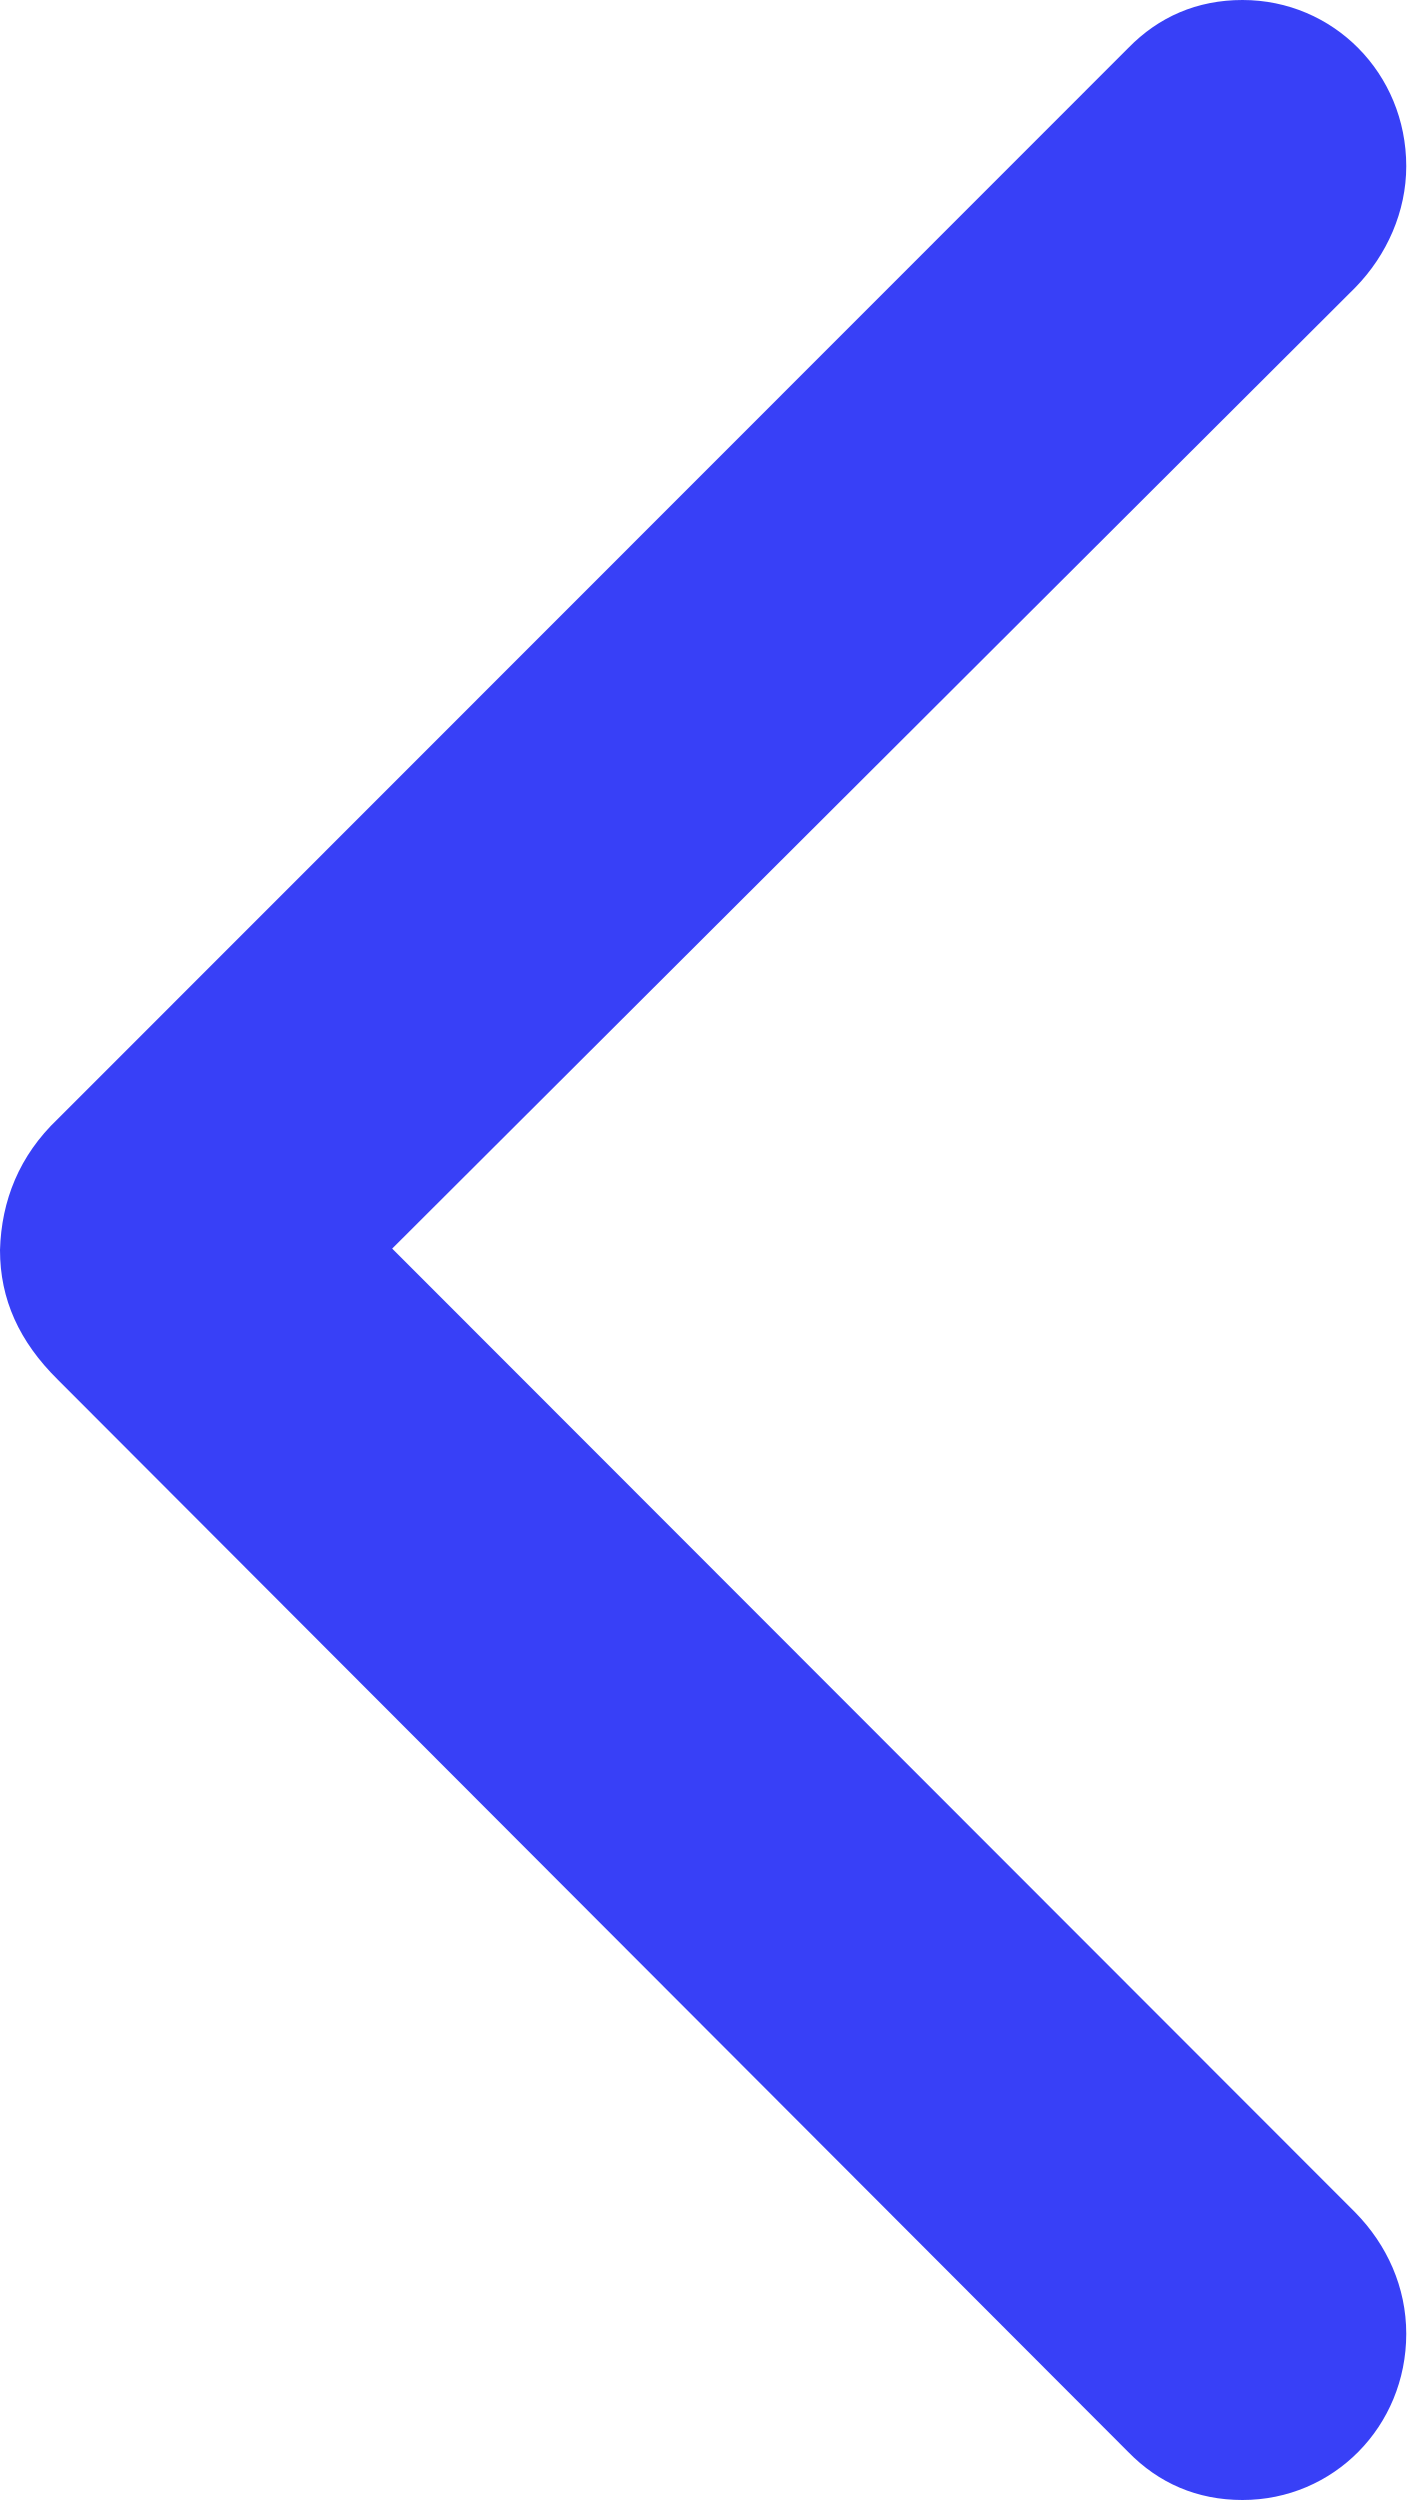
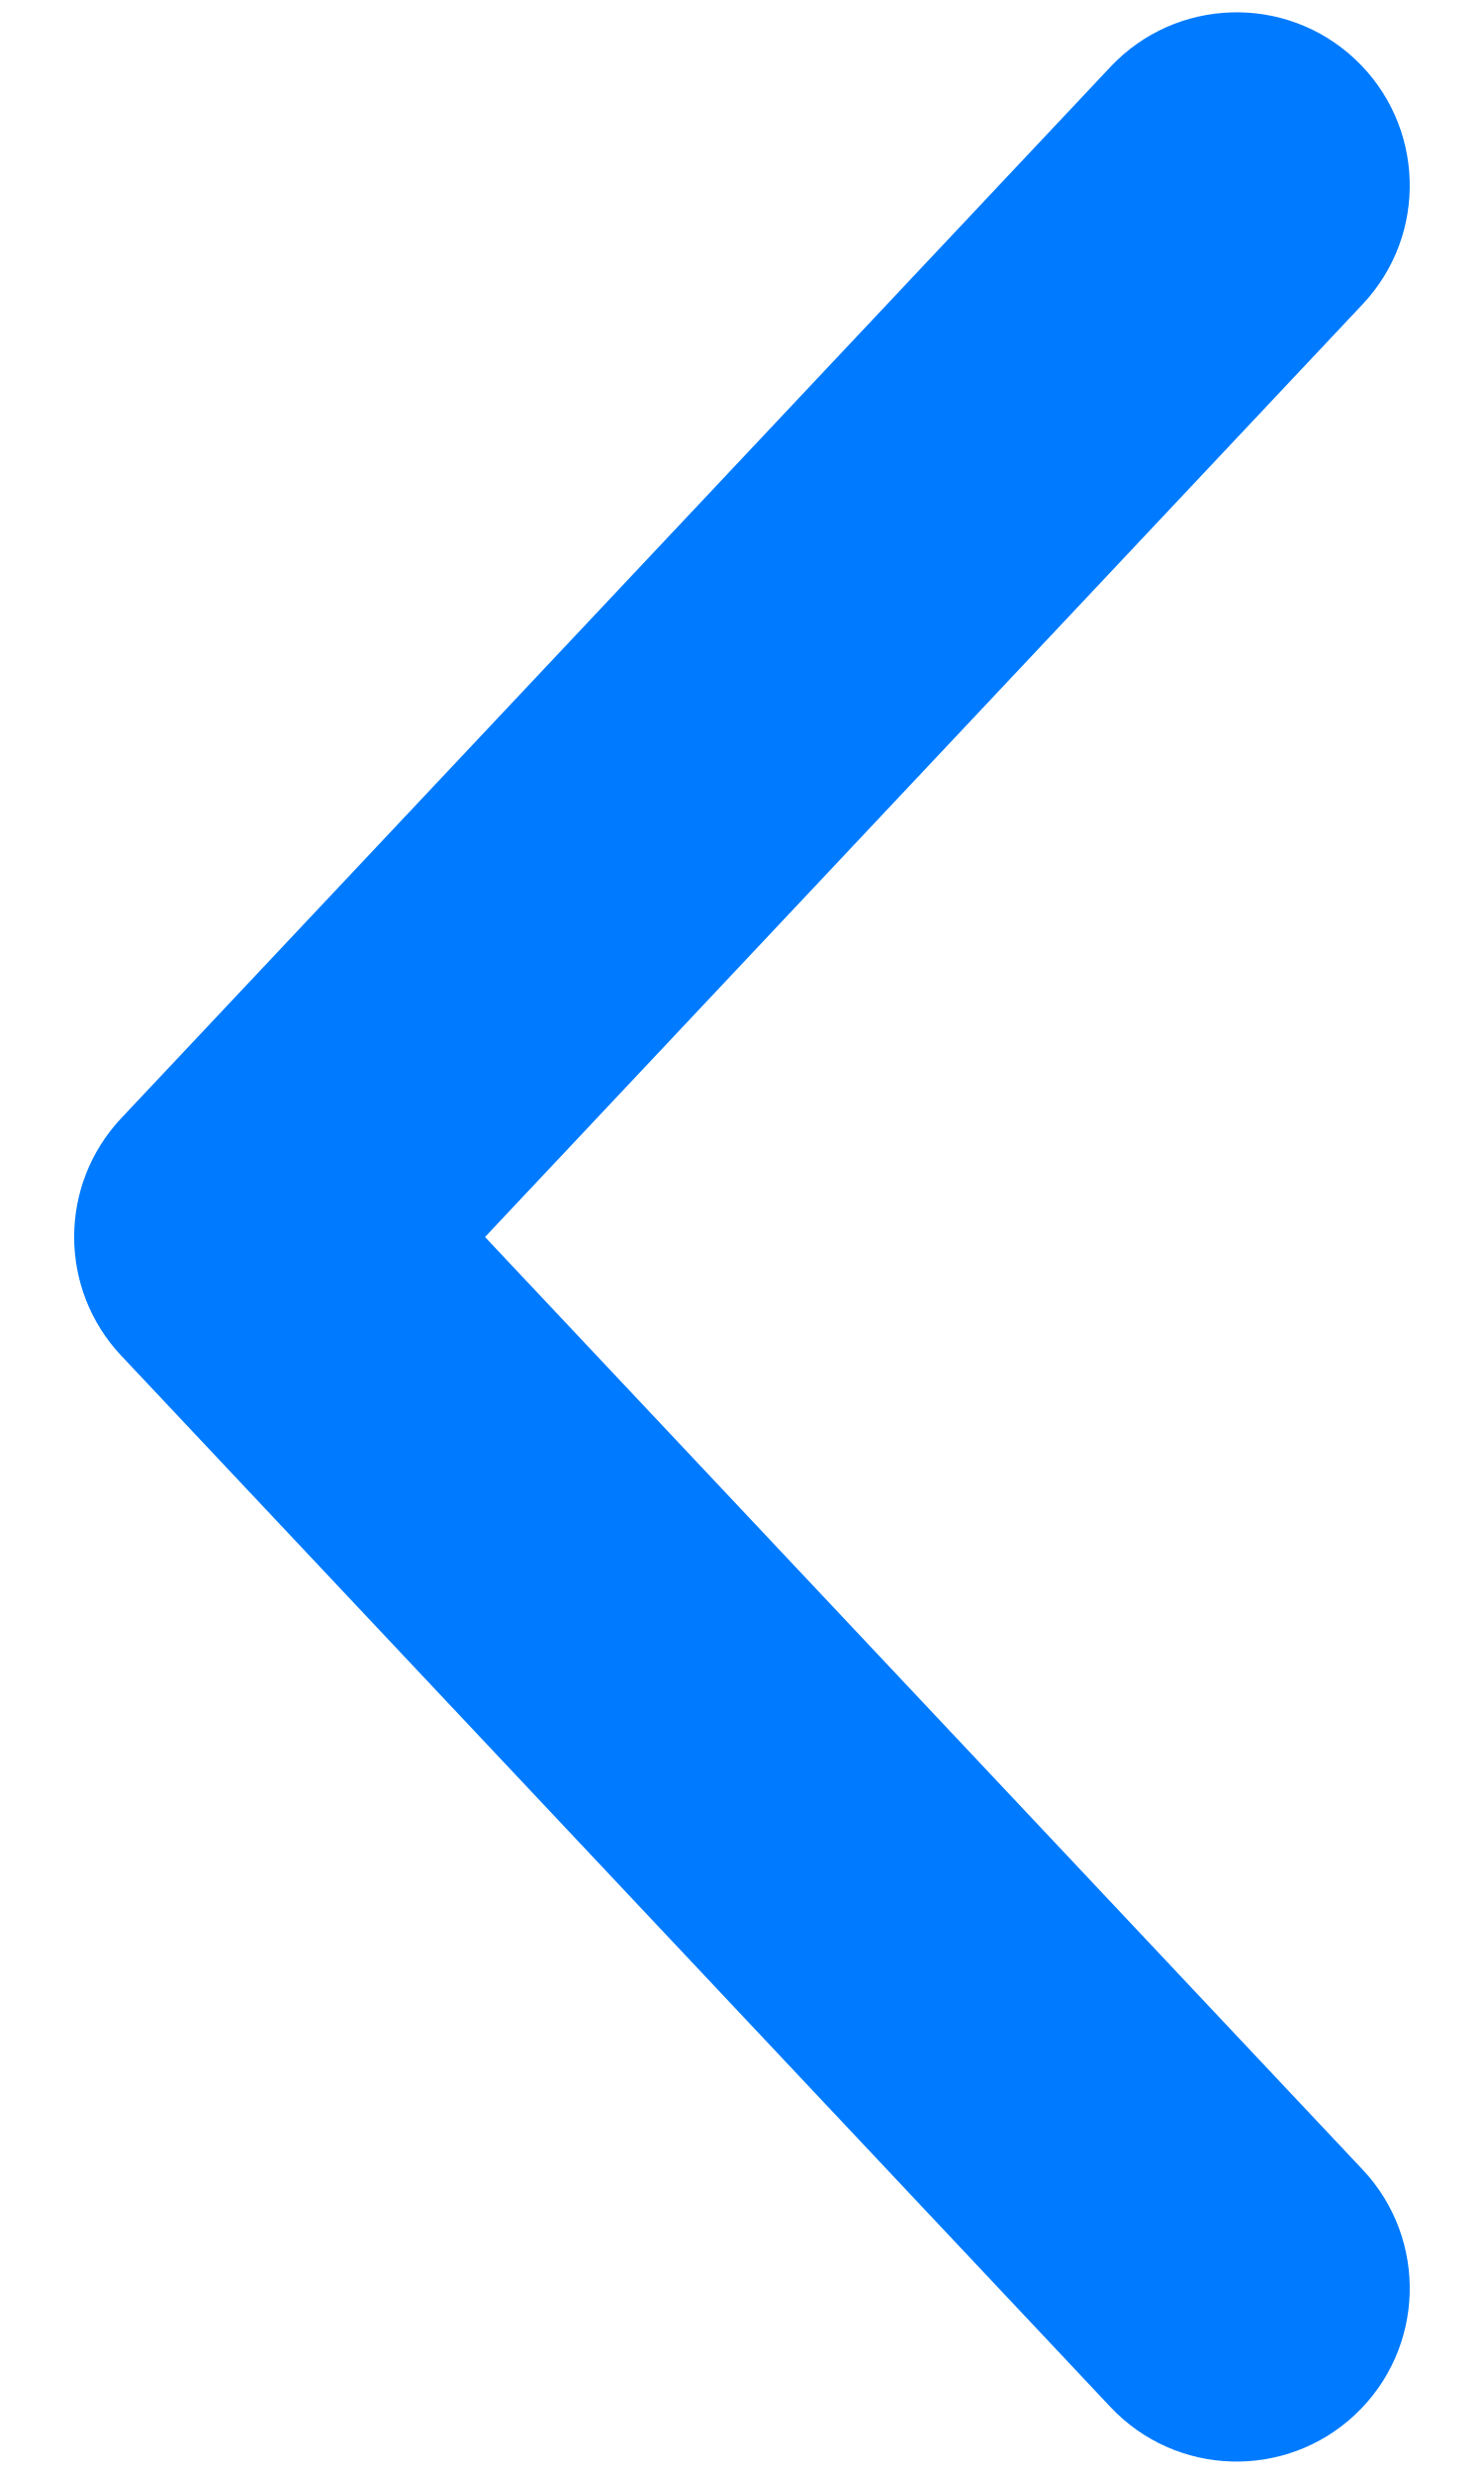
- <svg xmlns="http://www.w3.org/2000/svg" width="9" height="16" viewBox="0 0 9 16" fill="none">
-   <path d="M7.221 15.693C7.415 15.892 7.661 16 7.952 16C8.533 16 9 15.531 9 14.936C9 14.638 8.877 14.367 8.674 14.16L2.51 7.991L8.674 1.84C8.877 1.632 9 1.353 9 1.064C9 0.469 8.533 0 7.952 0C7.661 0 7.415 0.108 7.221 0.307L0.37 7.161C0.123 7.396 0.009 7.684 0 8C0 8.316 0.123 8.586 0.37 8.83L7.221 15.693Z" fill="#3840F7" />
+ <svg xmlns="http://www.w3.org/2000/svg" width="12" height="20" viewBox="0 0 12 20" fill="none">
+   <path fill-rule="evenodd" clip-rule="evenodd" d="M10.959 0.48C11.522 1.01 11.549 1.896 11.019 2.459L3.922 10L11.019 17.54C11.549 18.103 11.522 18.989 10.959 19.519C10.396 20.049 9.51 20.022 8.98 19.459L0.98 10.959C0.473 10.42 0.473 9.579 0.98 9.04L8.98 0.54C9.51 -0.023 10.396 -0.05 10.959 0.48Z" fill="#007AFF" />
</svg>
